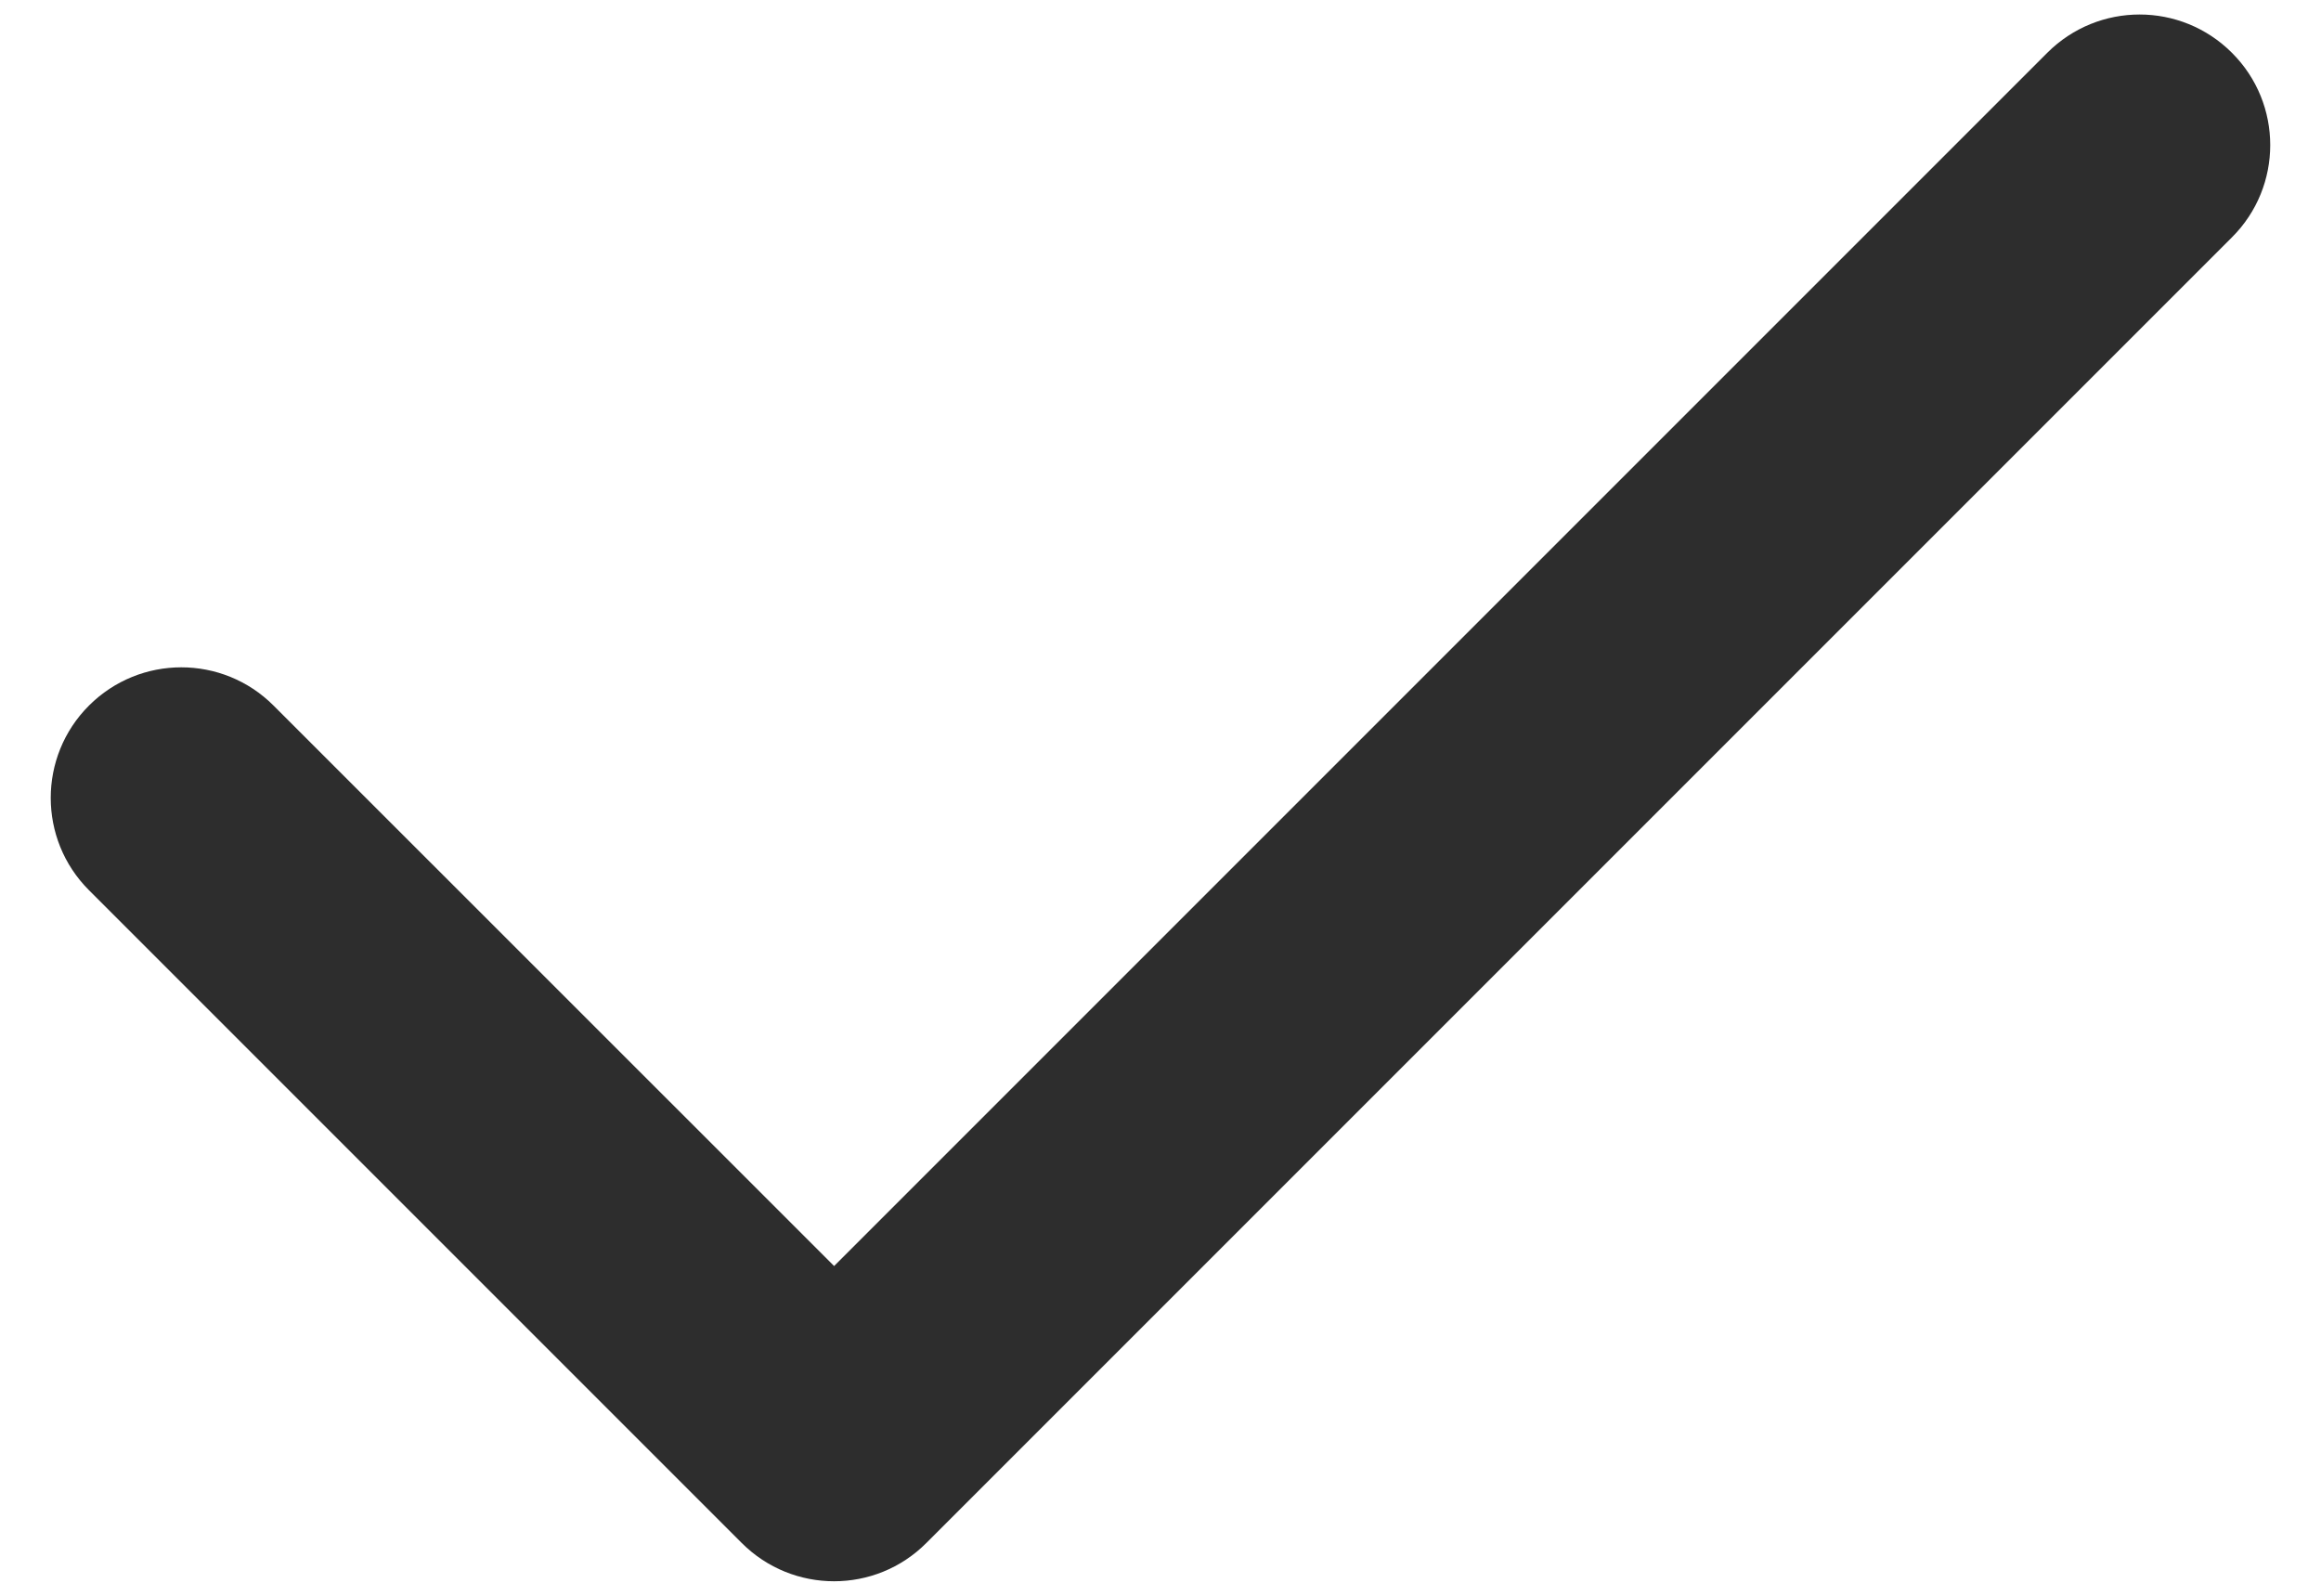
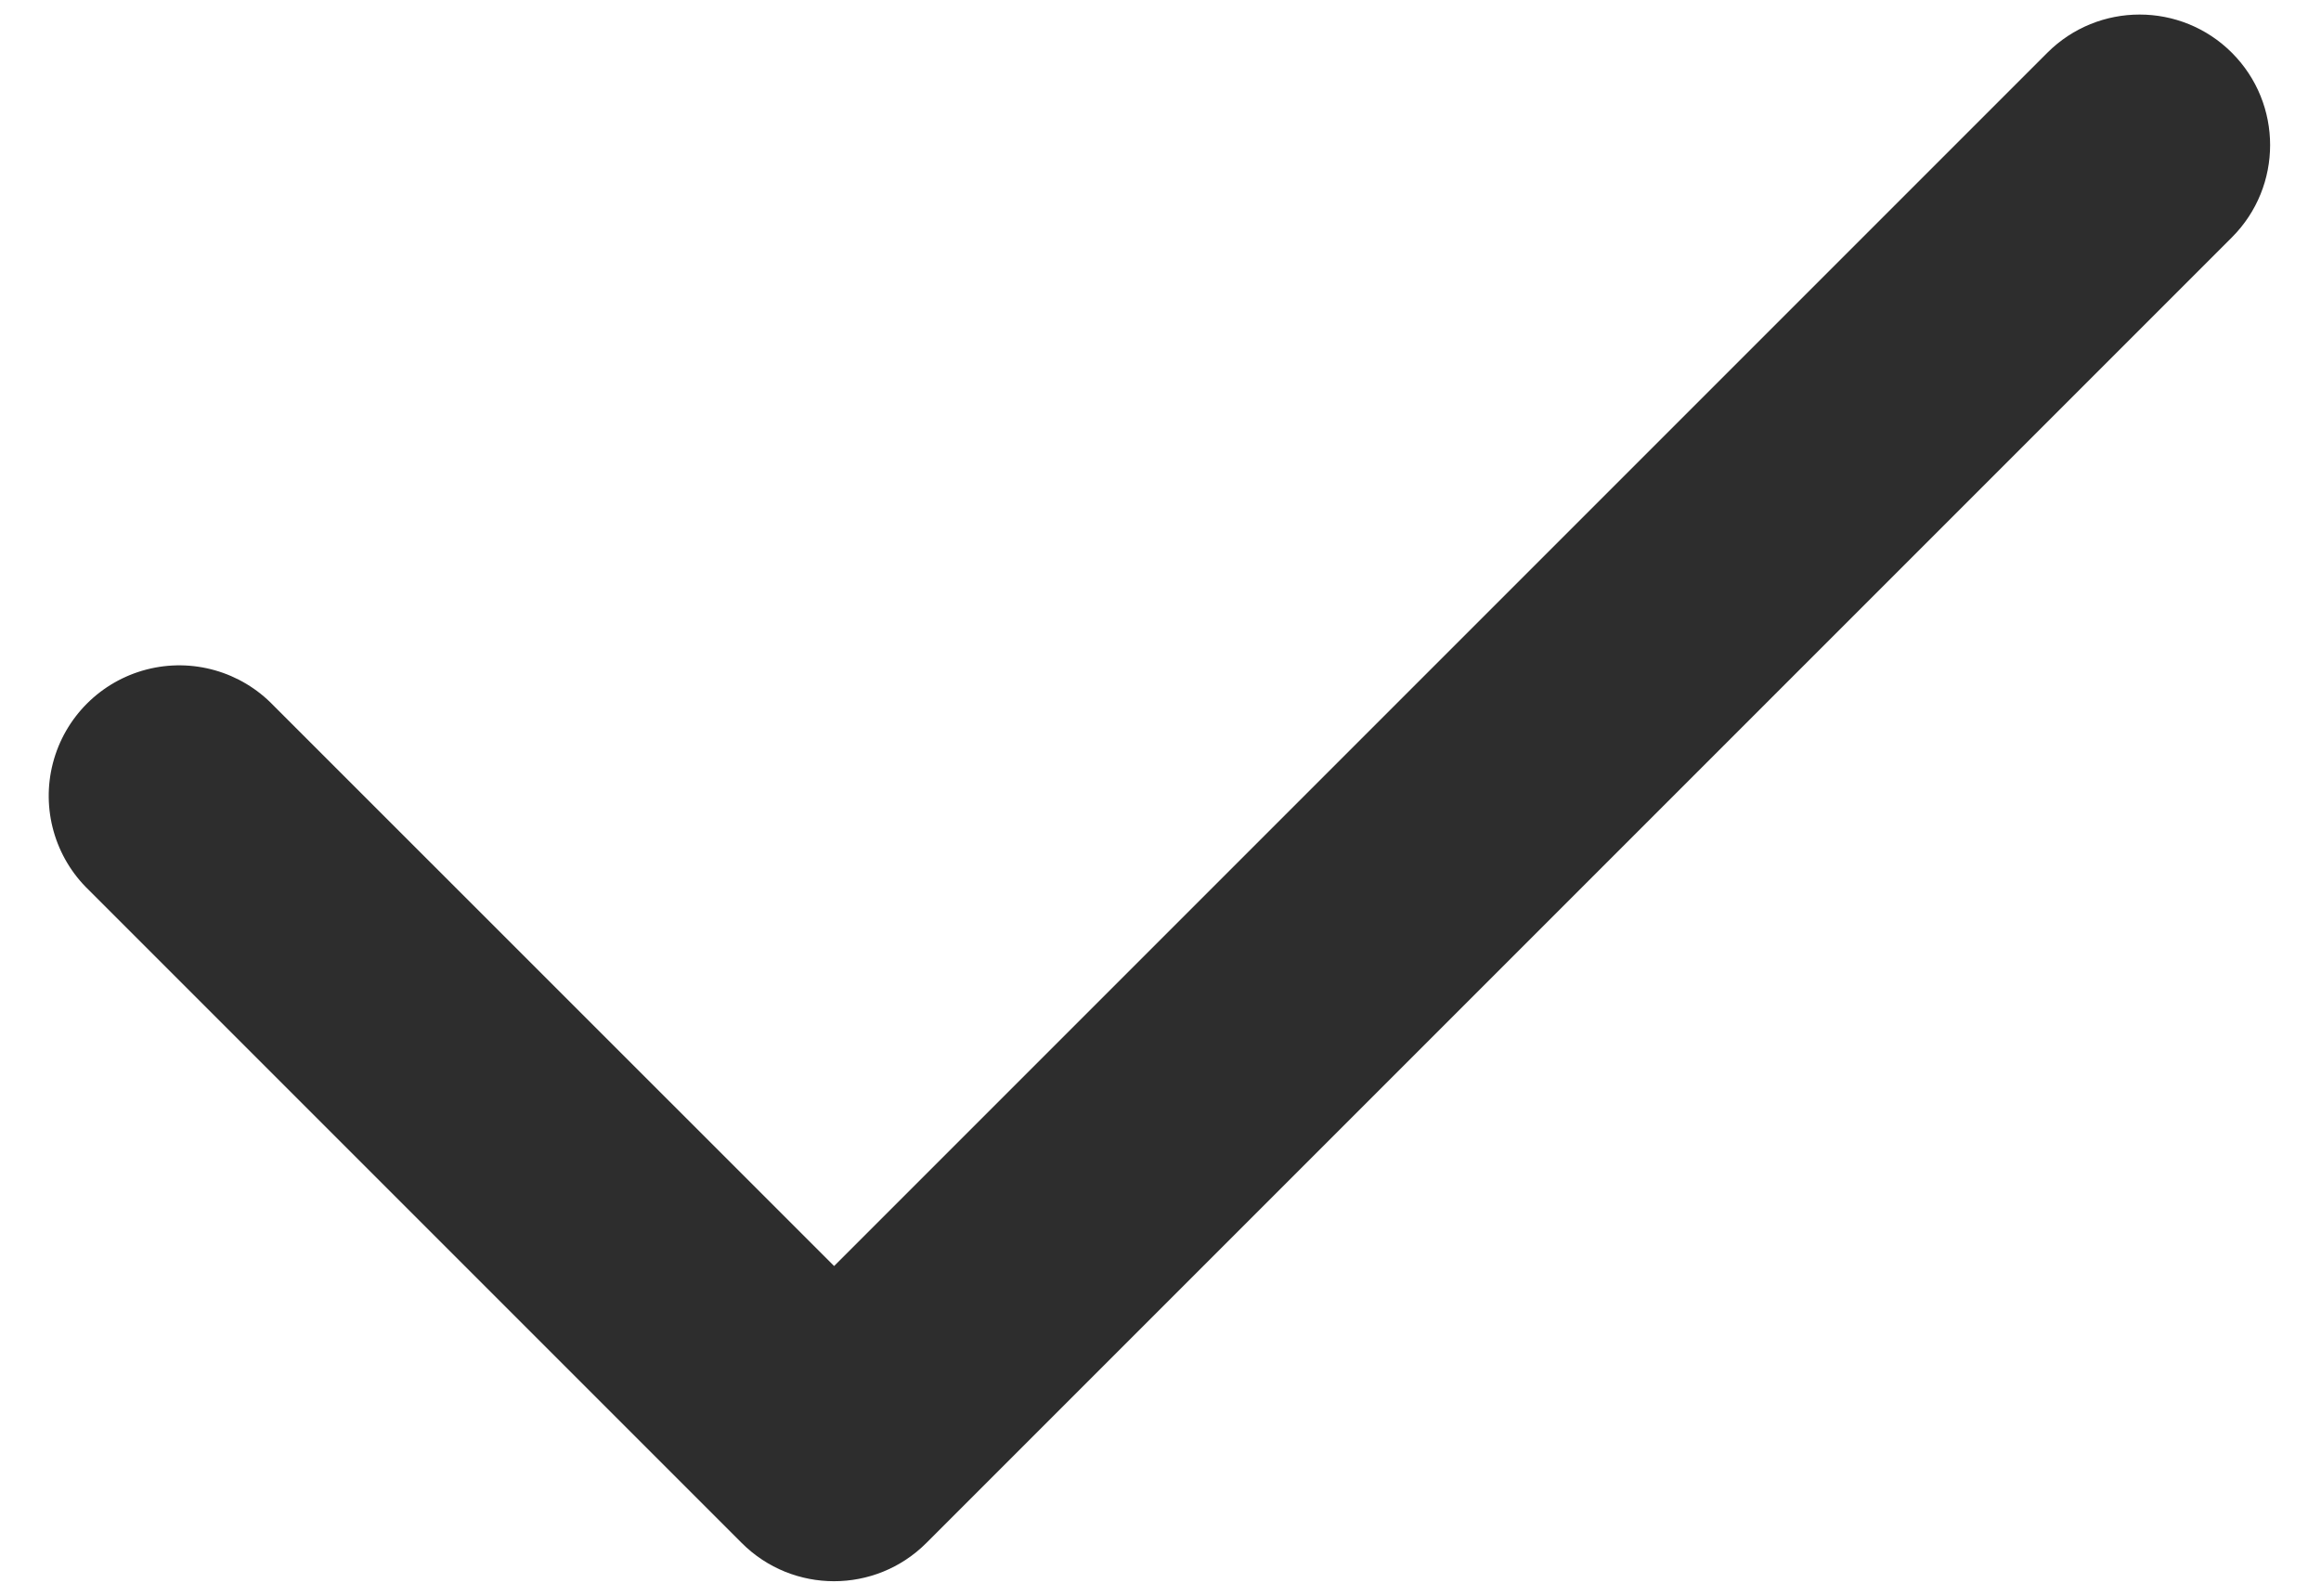
- <svg xmlns="http://www.w3.org/2000/svg" width="16" height="11" viewBox="0 0 16 11" fill="none">
-   <path d="M15.386 0.364C15.738 0.715 15.738 1.285 15.386 1.636L6.386 10.636C6.035 10.988 5.465 10.988 5.113 10.636L0.613 6.136C0.262 5.785 0.262 5.215 0.613 4.864C0.965 4.512 1.535 4.512 1.886 4.864L5.75 8.727L14.113 0.364C14.465 0.012 15.034 0.012 15.386 0.364Z" fill="#2D2D2D" />
+ <svg xmlns="http://www.w3.org/2000/svg" width="16" height="11" fill="none">
+   <path fill="#2D2D2D" d="M15.386.364a.9.9 0 0 1 0 1.272l-9 9a.9.9 0 0 1-1.273 0l-4.5-4.5a.9.9 0 1 1 1.273-1.272L5.75 8.727 14.113.364a.9.9 0 0 1 1.273 0Z" />
</svg>
